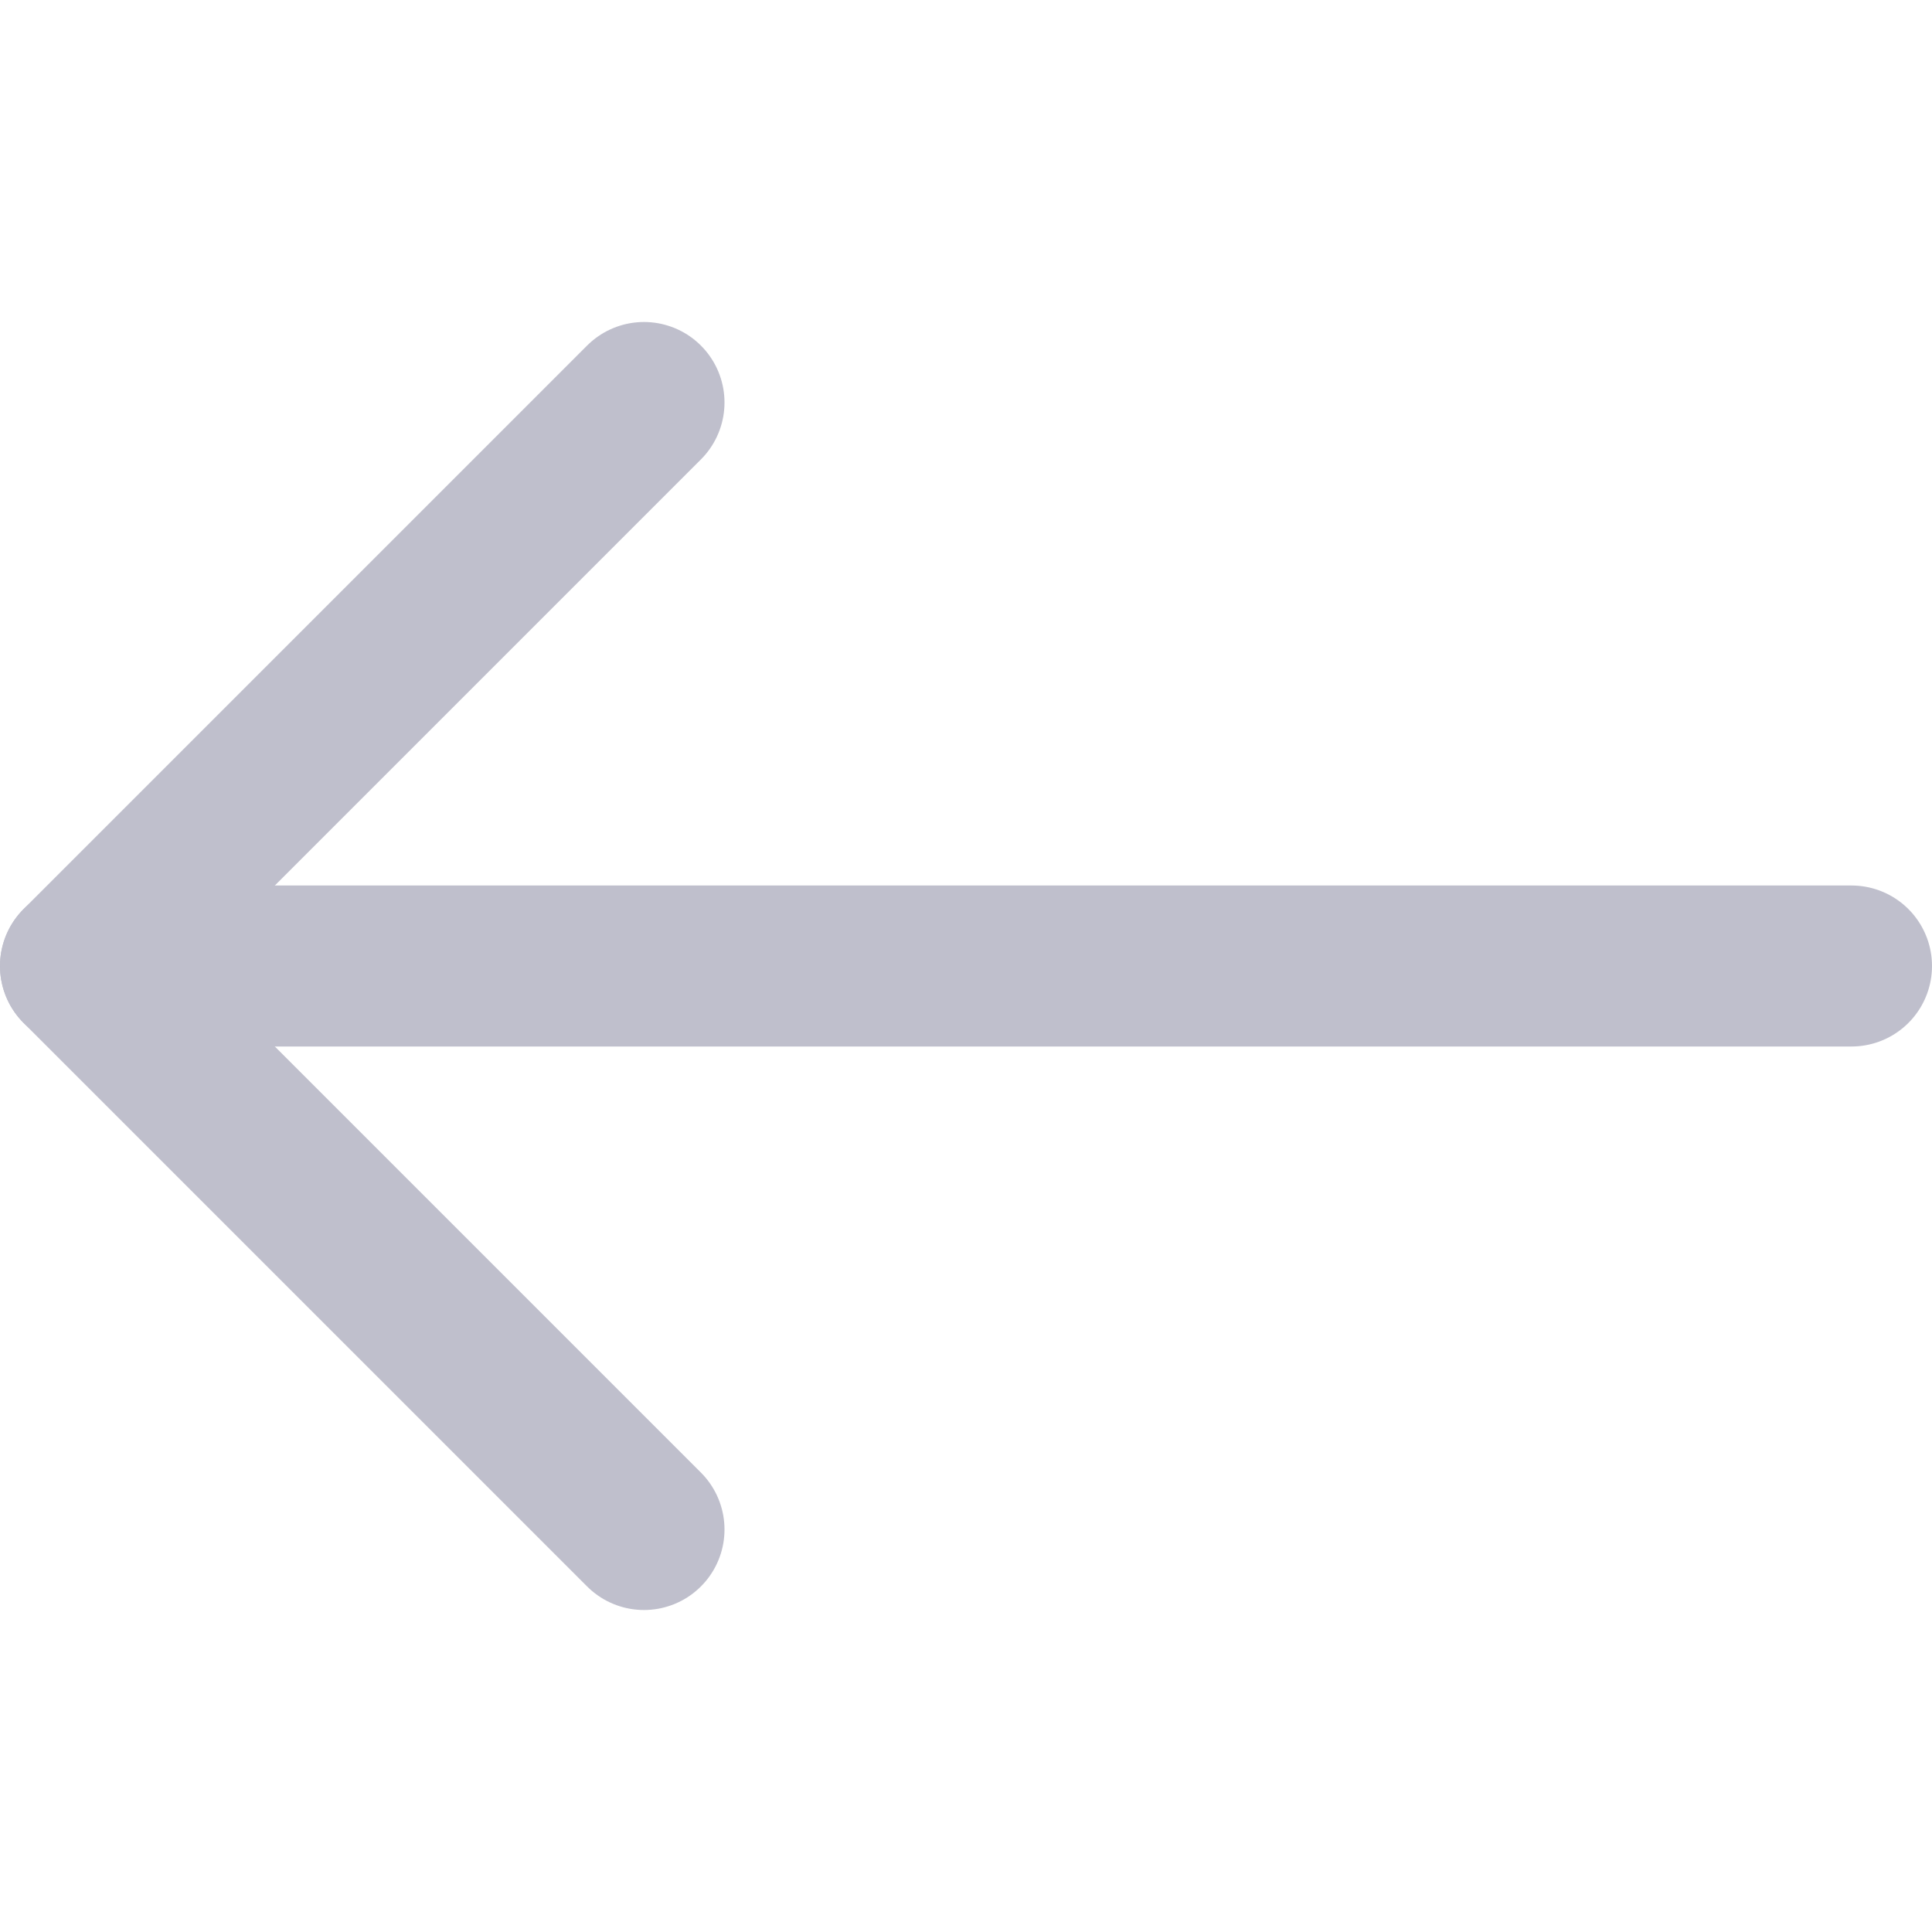
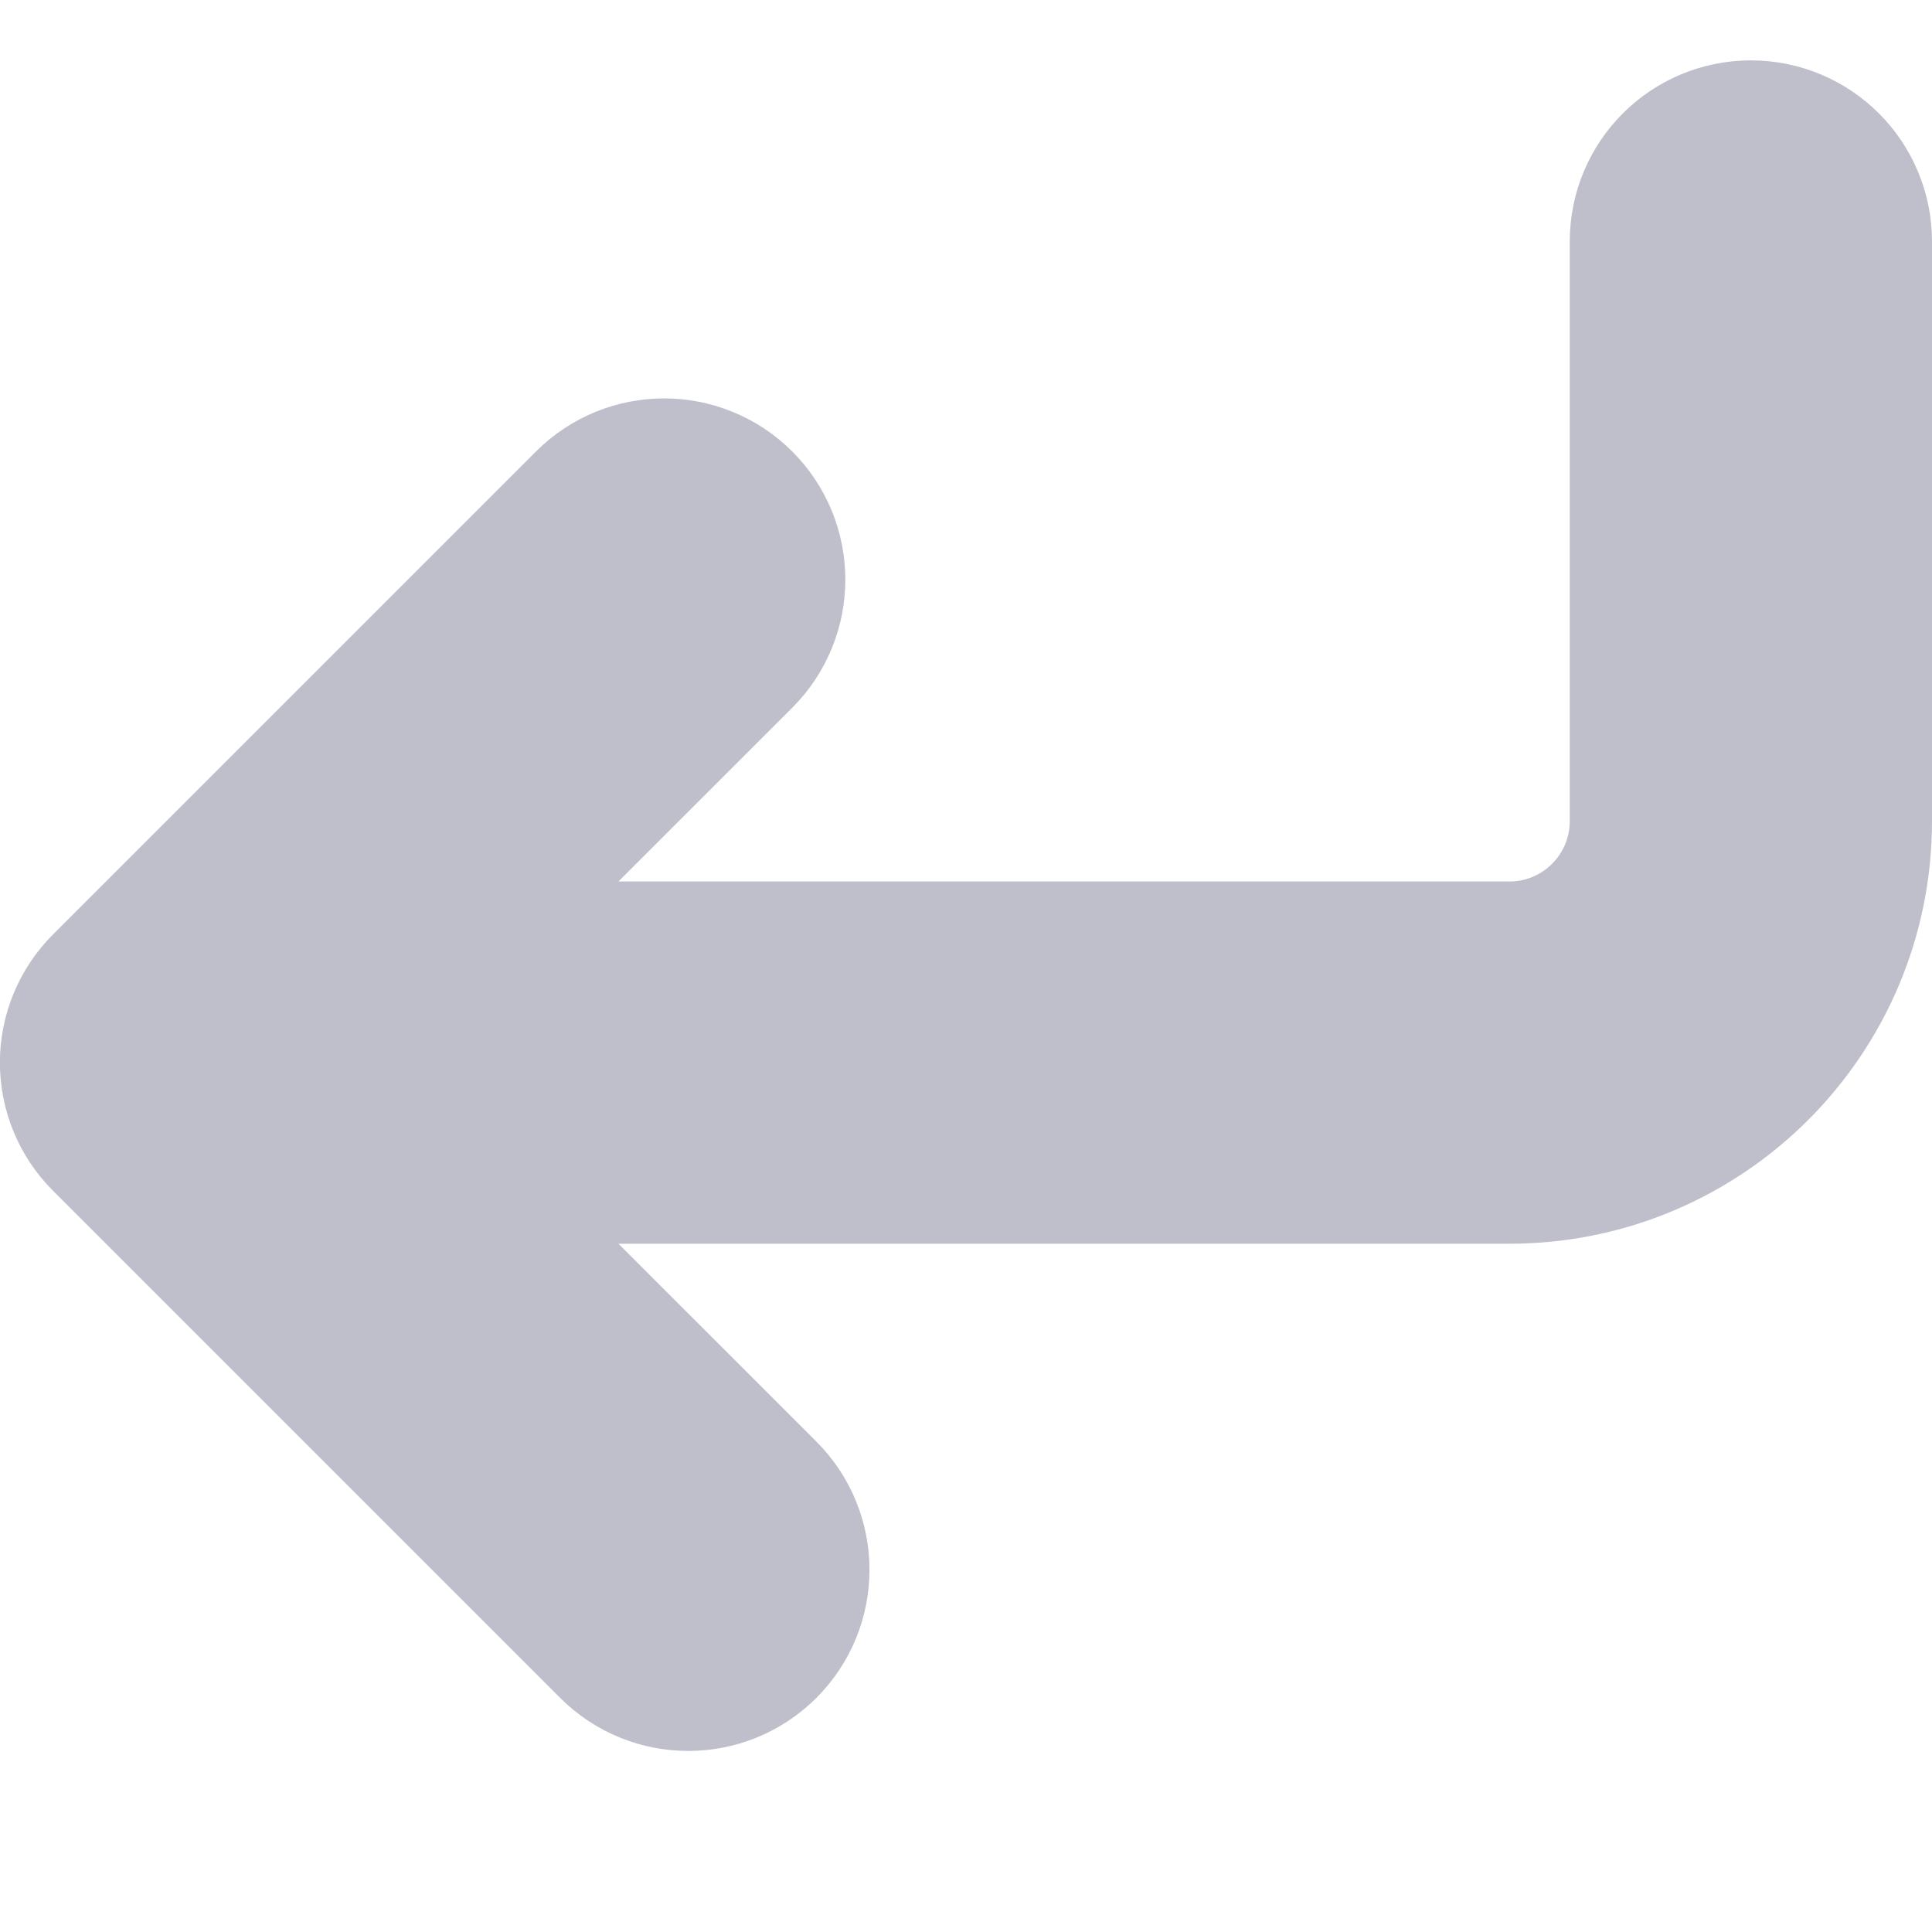
- <svg xmlns="http://www.w3.org/2000/svg" width="24" height="24" viewBox="0 0 24 24" fill="none">
-   <path d="M23 12L1 12" stroke="#BFBFCC" stroke-width="2" stroke-linecap="round" stroke-linejoin="round" />
-   <path d="M8 19L1 12L8 5" stroke="#BFBFCC" stroke-width="2" stroke-linecap="round" stroke-linejoin="round" />
+ <svg xmlns="http://www.w3.org/2000/svg" width="16" height="16" fill="currentColor" class="bi bi-arrow-return-left" viewBox="0 0 16 16">
+   <path fill-rule="evenodd" d="M14.5 1.5a.5.5 0 0 1 .5.5v4.8a2.5 2.5 0 0 1-2.5 2.5H2.707l3.347 3.346a.5.5 0 0 1-.708.708l-4.2-4.2a.5.5 0 0 1 0-.708l4-4a.5.5 0 1 1 .708.708L2.707 8.3H12.5A1.5 1.5 0 0 0 14 6.8V2a.5.5 0 0 1 .5-.5z" stroke="#BFBFCC" stroke-width="2" stroke-linecap="round" stroke-linejoin="round" />
</svg>
